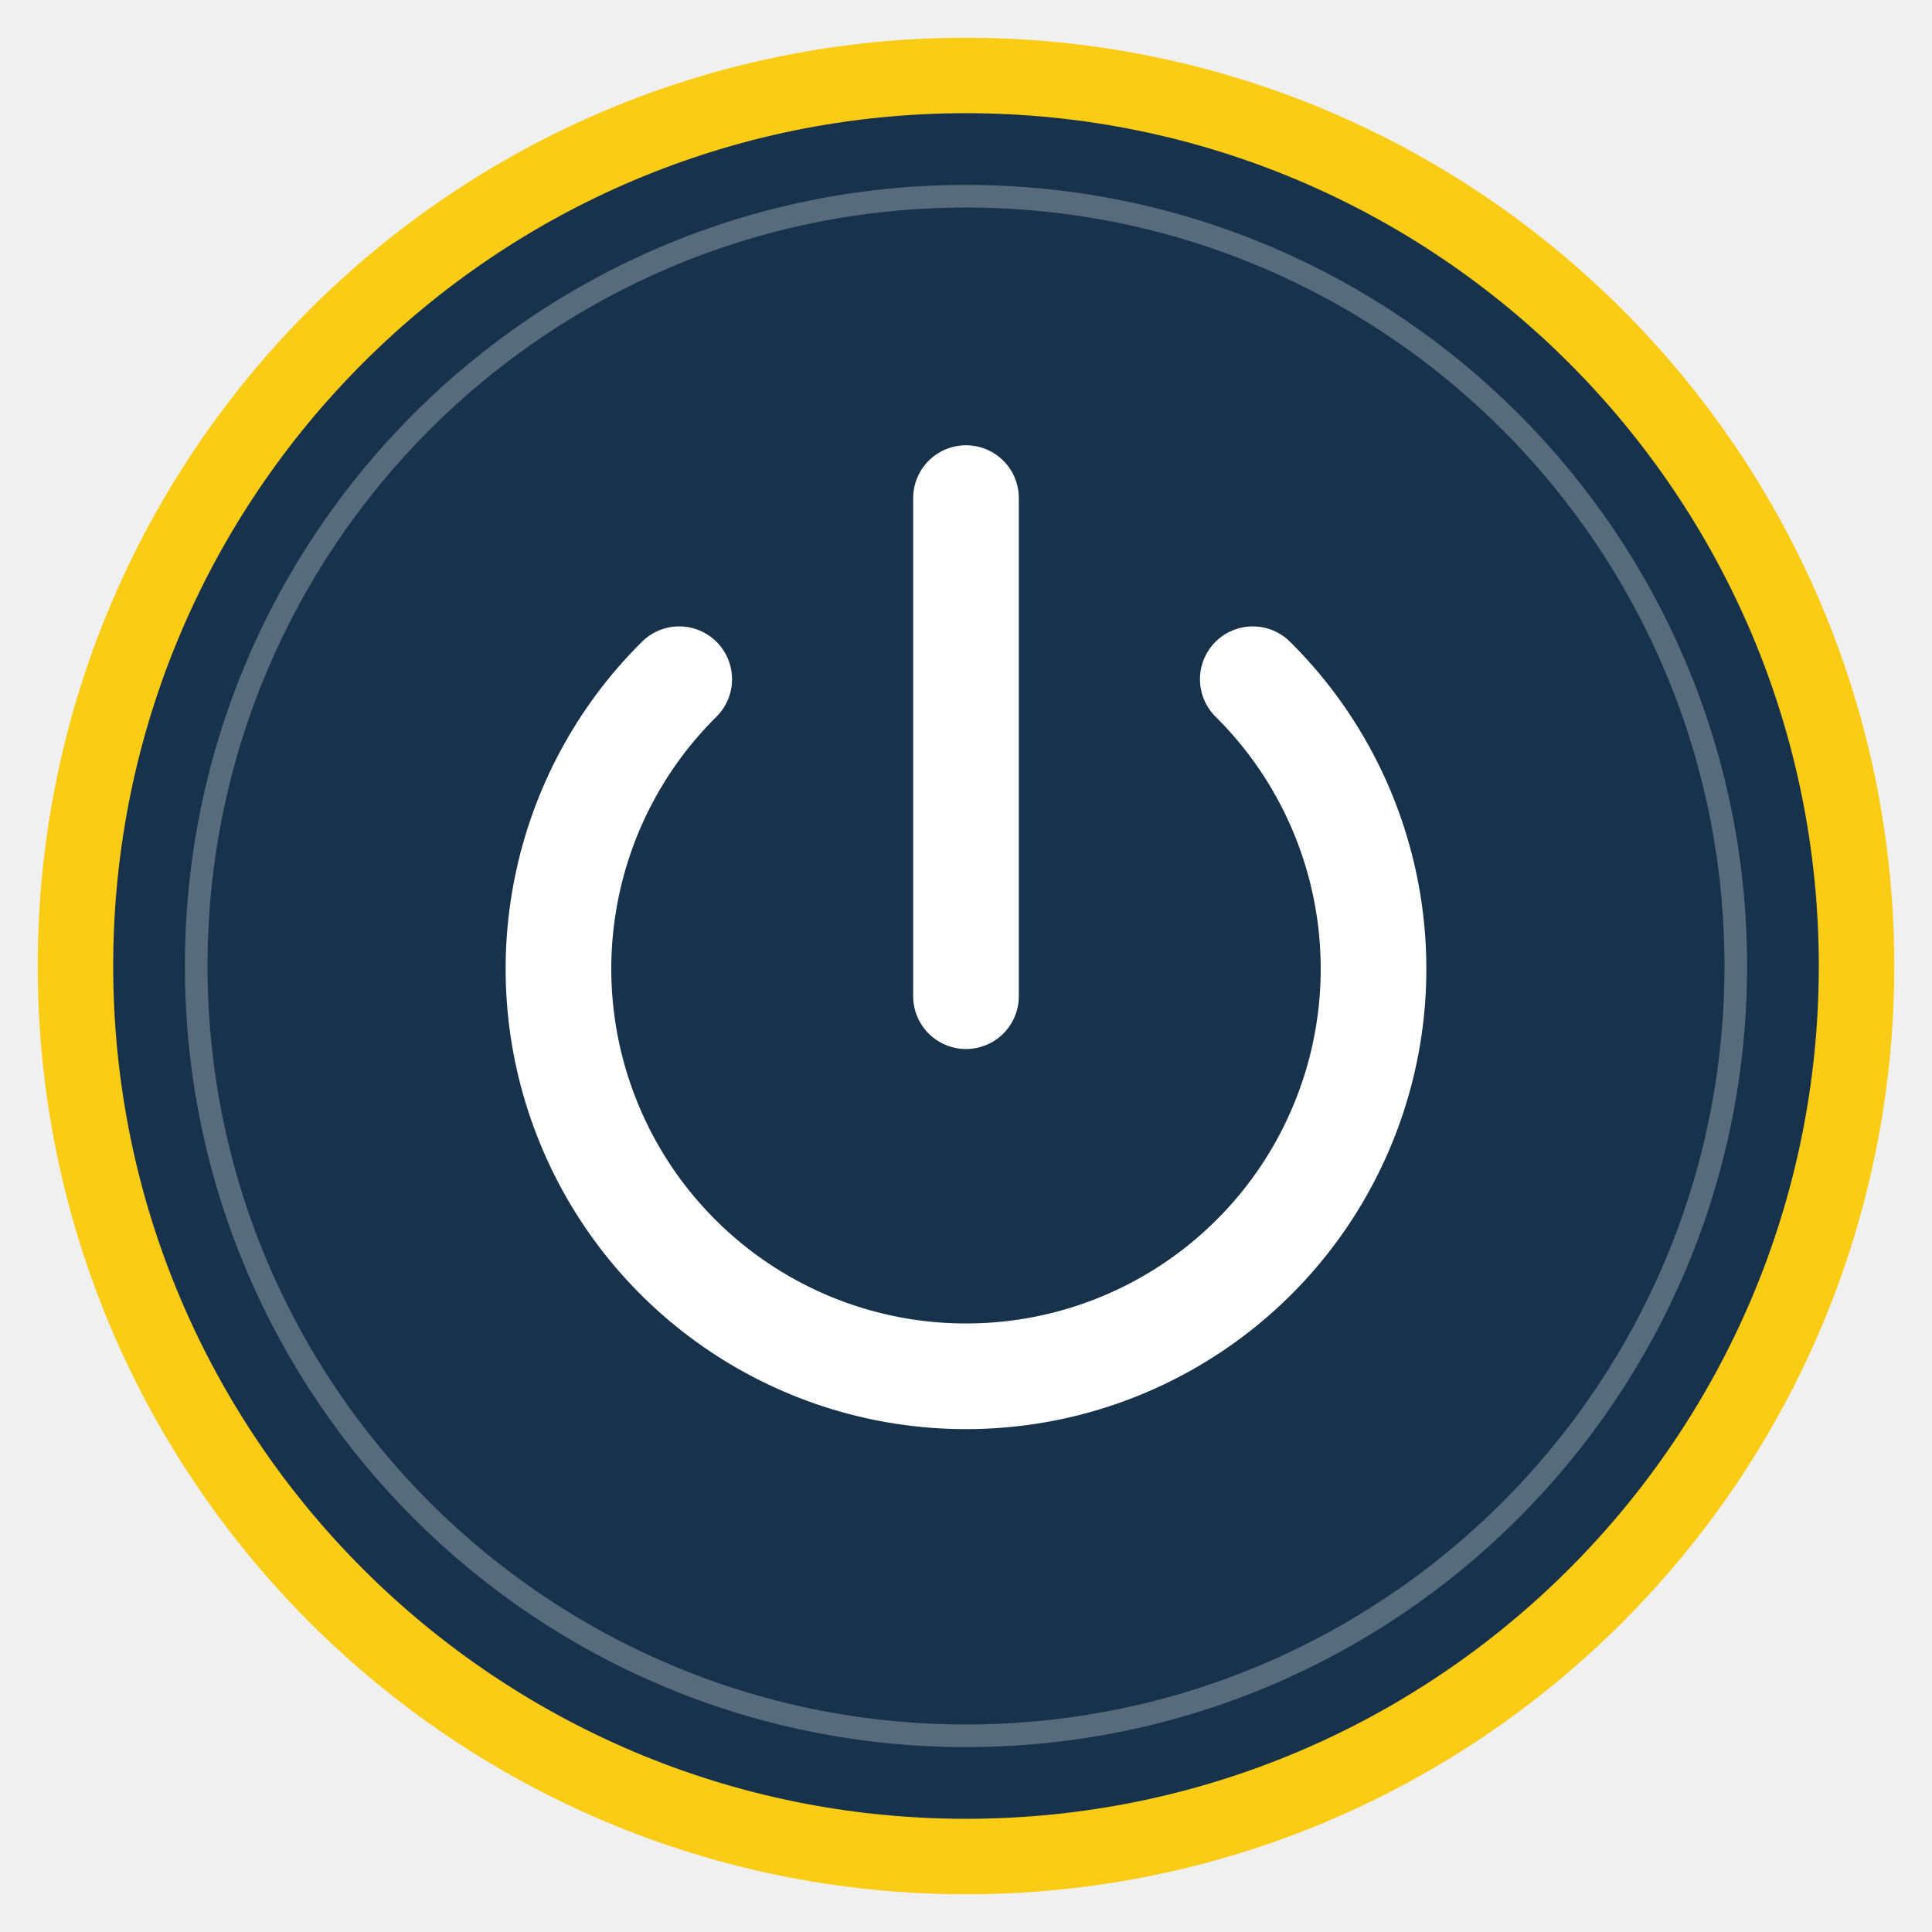
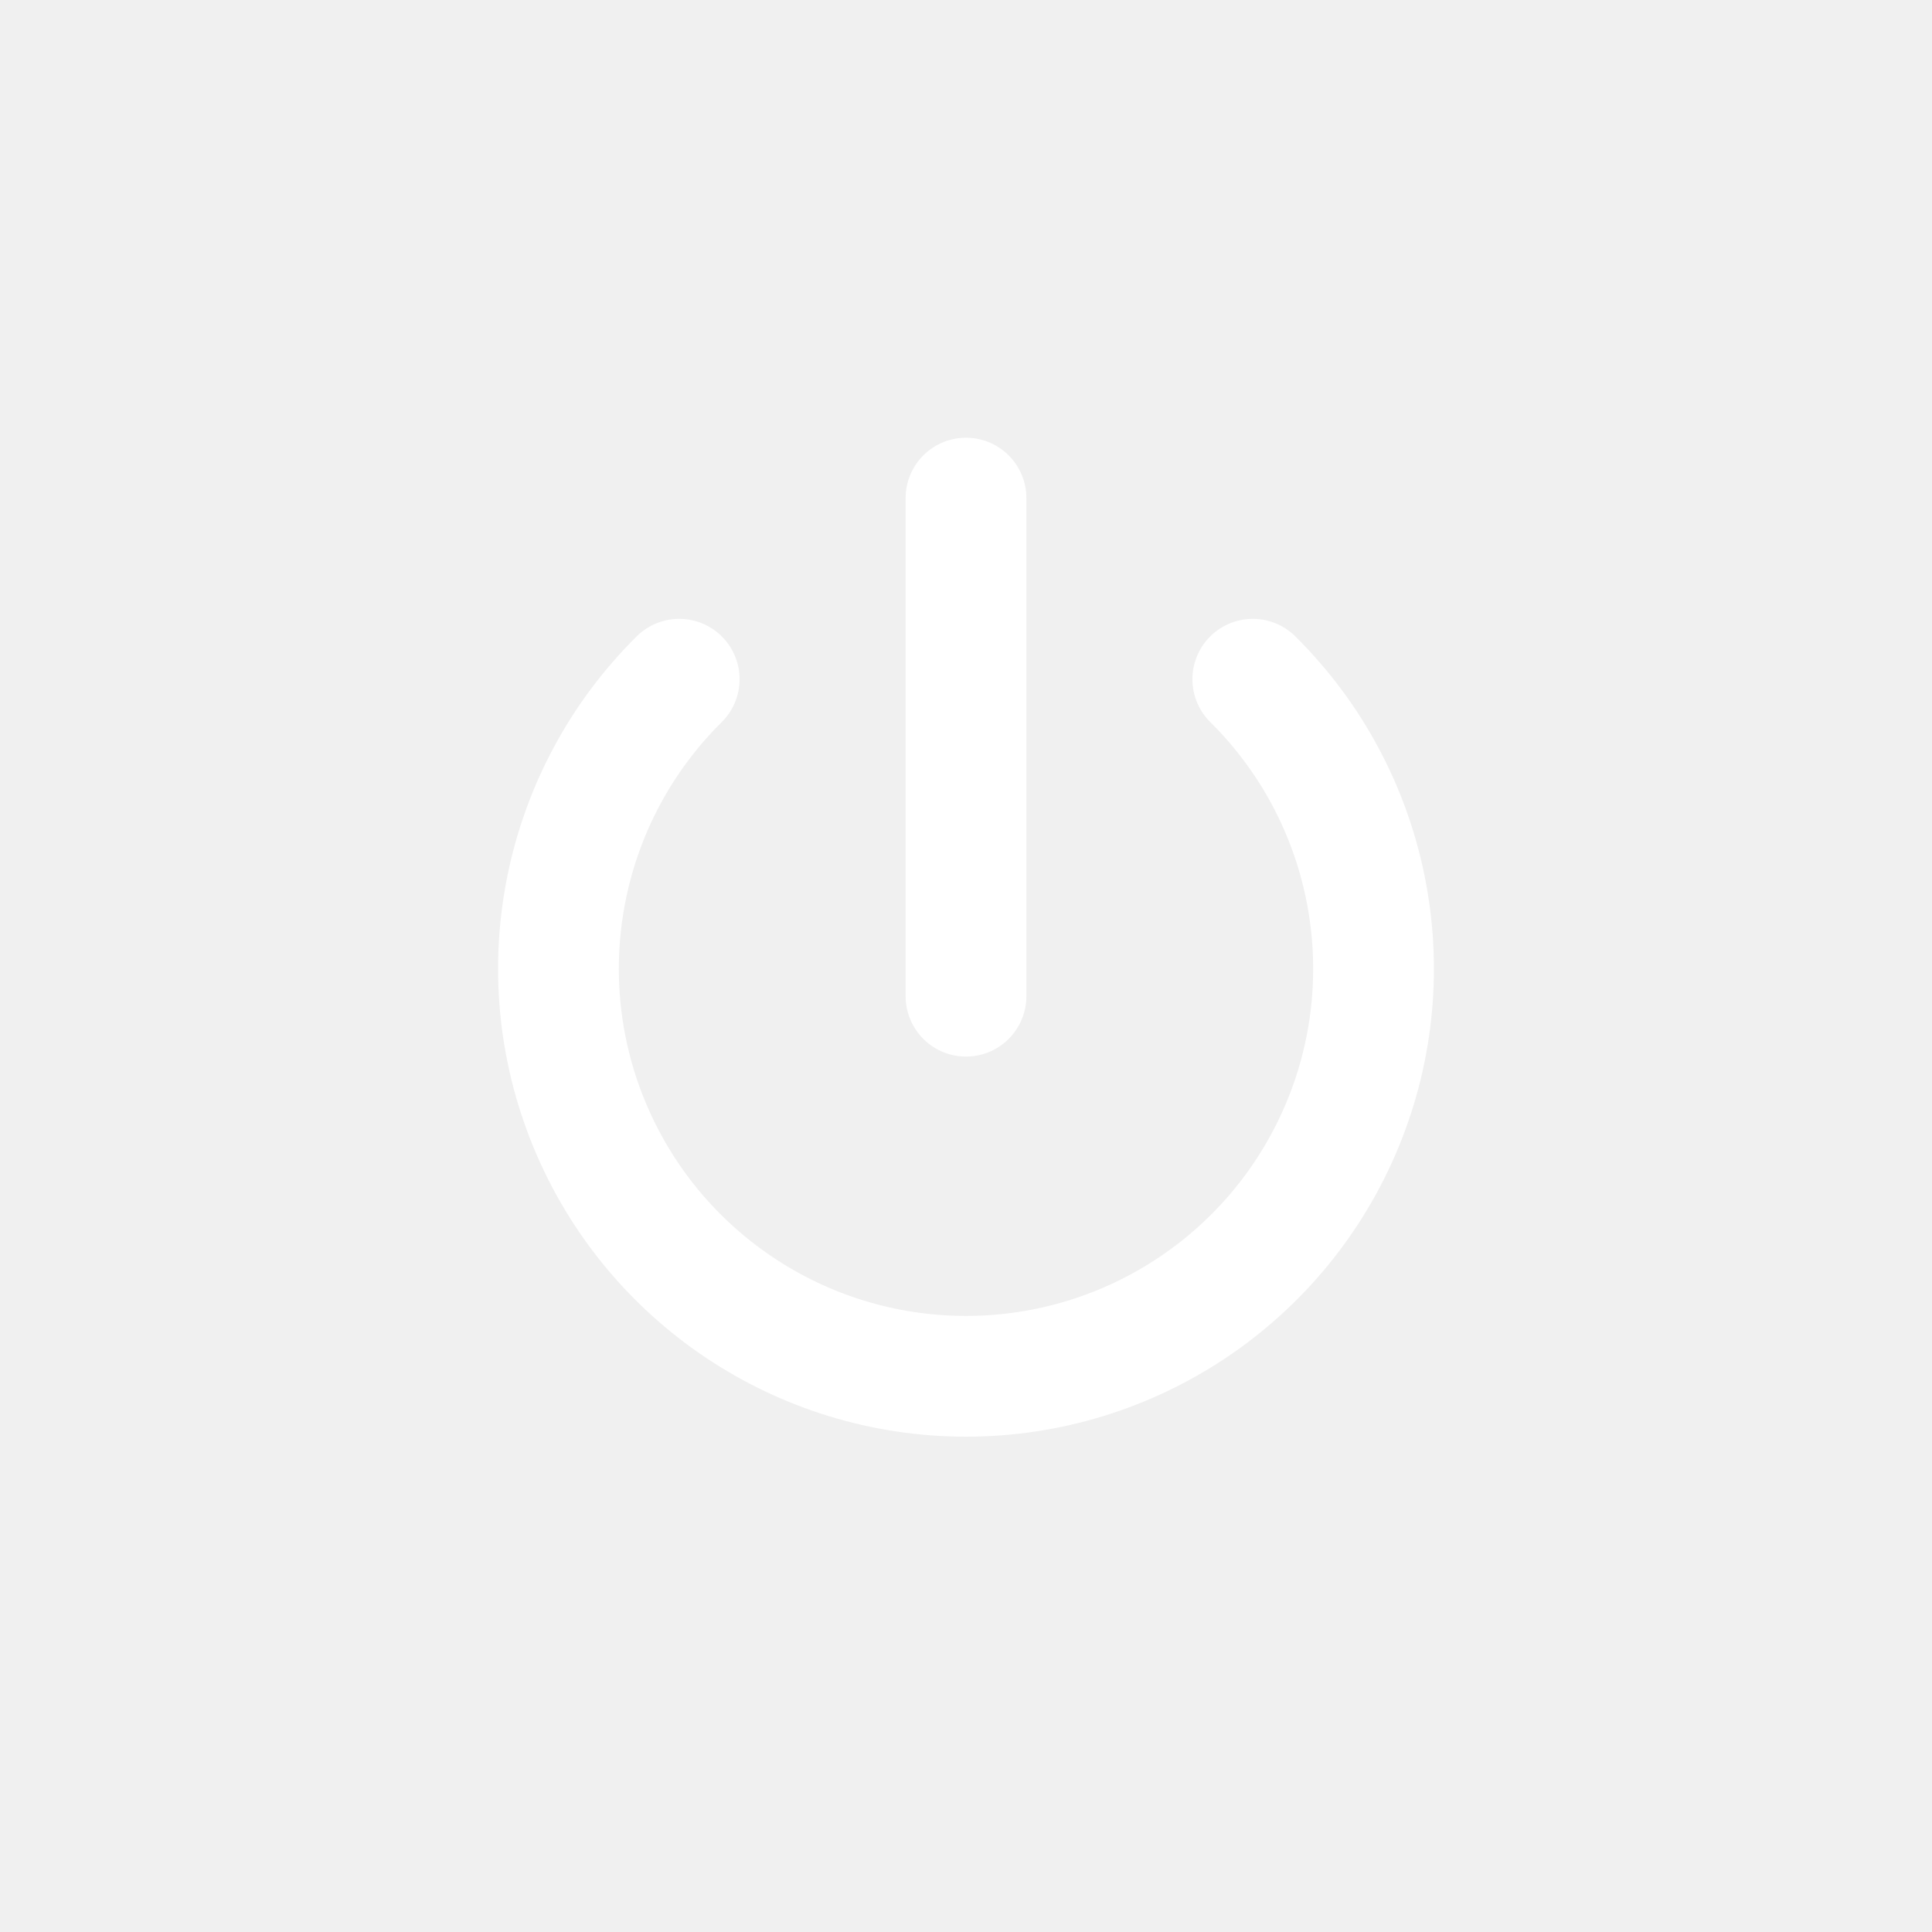
<svg xmlns="http://www.w3.org/2000/svg" width="128" height="128" viewBox="0 0 128 128">
-   <circle cx="64" cy="64" r="59" fill="#17324A" stroke="#FACC15" stroke-width="5" />
-   <circle cx="64" cy="64" r="51" fill="none" stroke="#FFFFFF" stroke-opacity=".28" stroke-width="1.5" />
-   <g fill="none" stroke="#FFFFFF" stroke-width="7" stroke-linecap="round" stroke-linejoin="round">
+   <g fill="none" stroke="#FFFFFF" stroke-width="8" stroke-linecap="round" stroke-linejoin="round">
    <path d="M64 33v33M45 45a27 27 0 1 0 38 0" />
  </g>
</svg>
